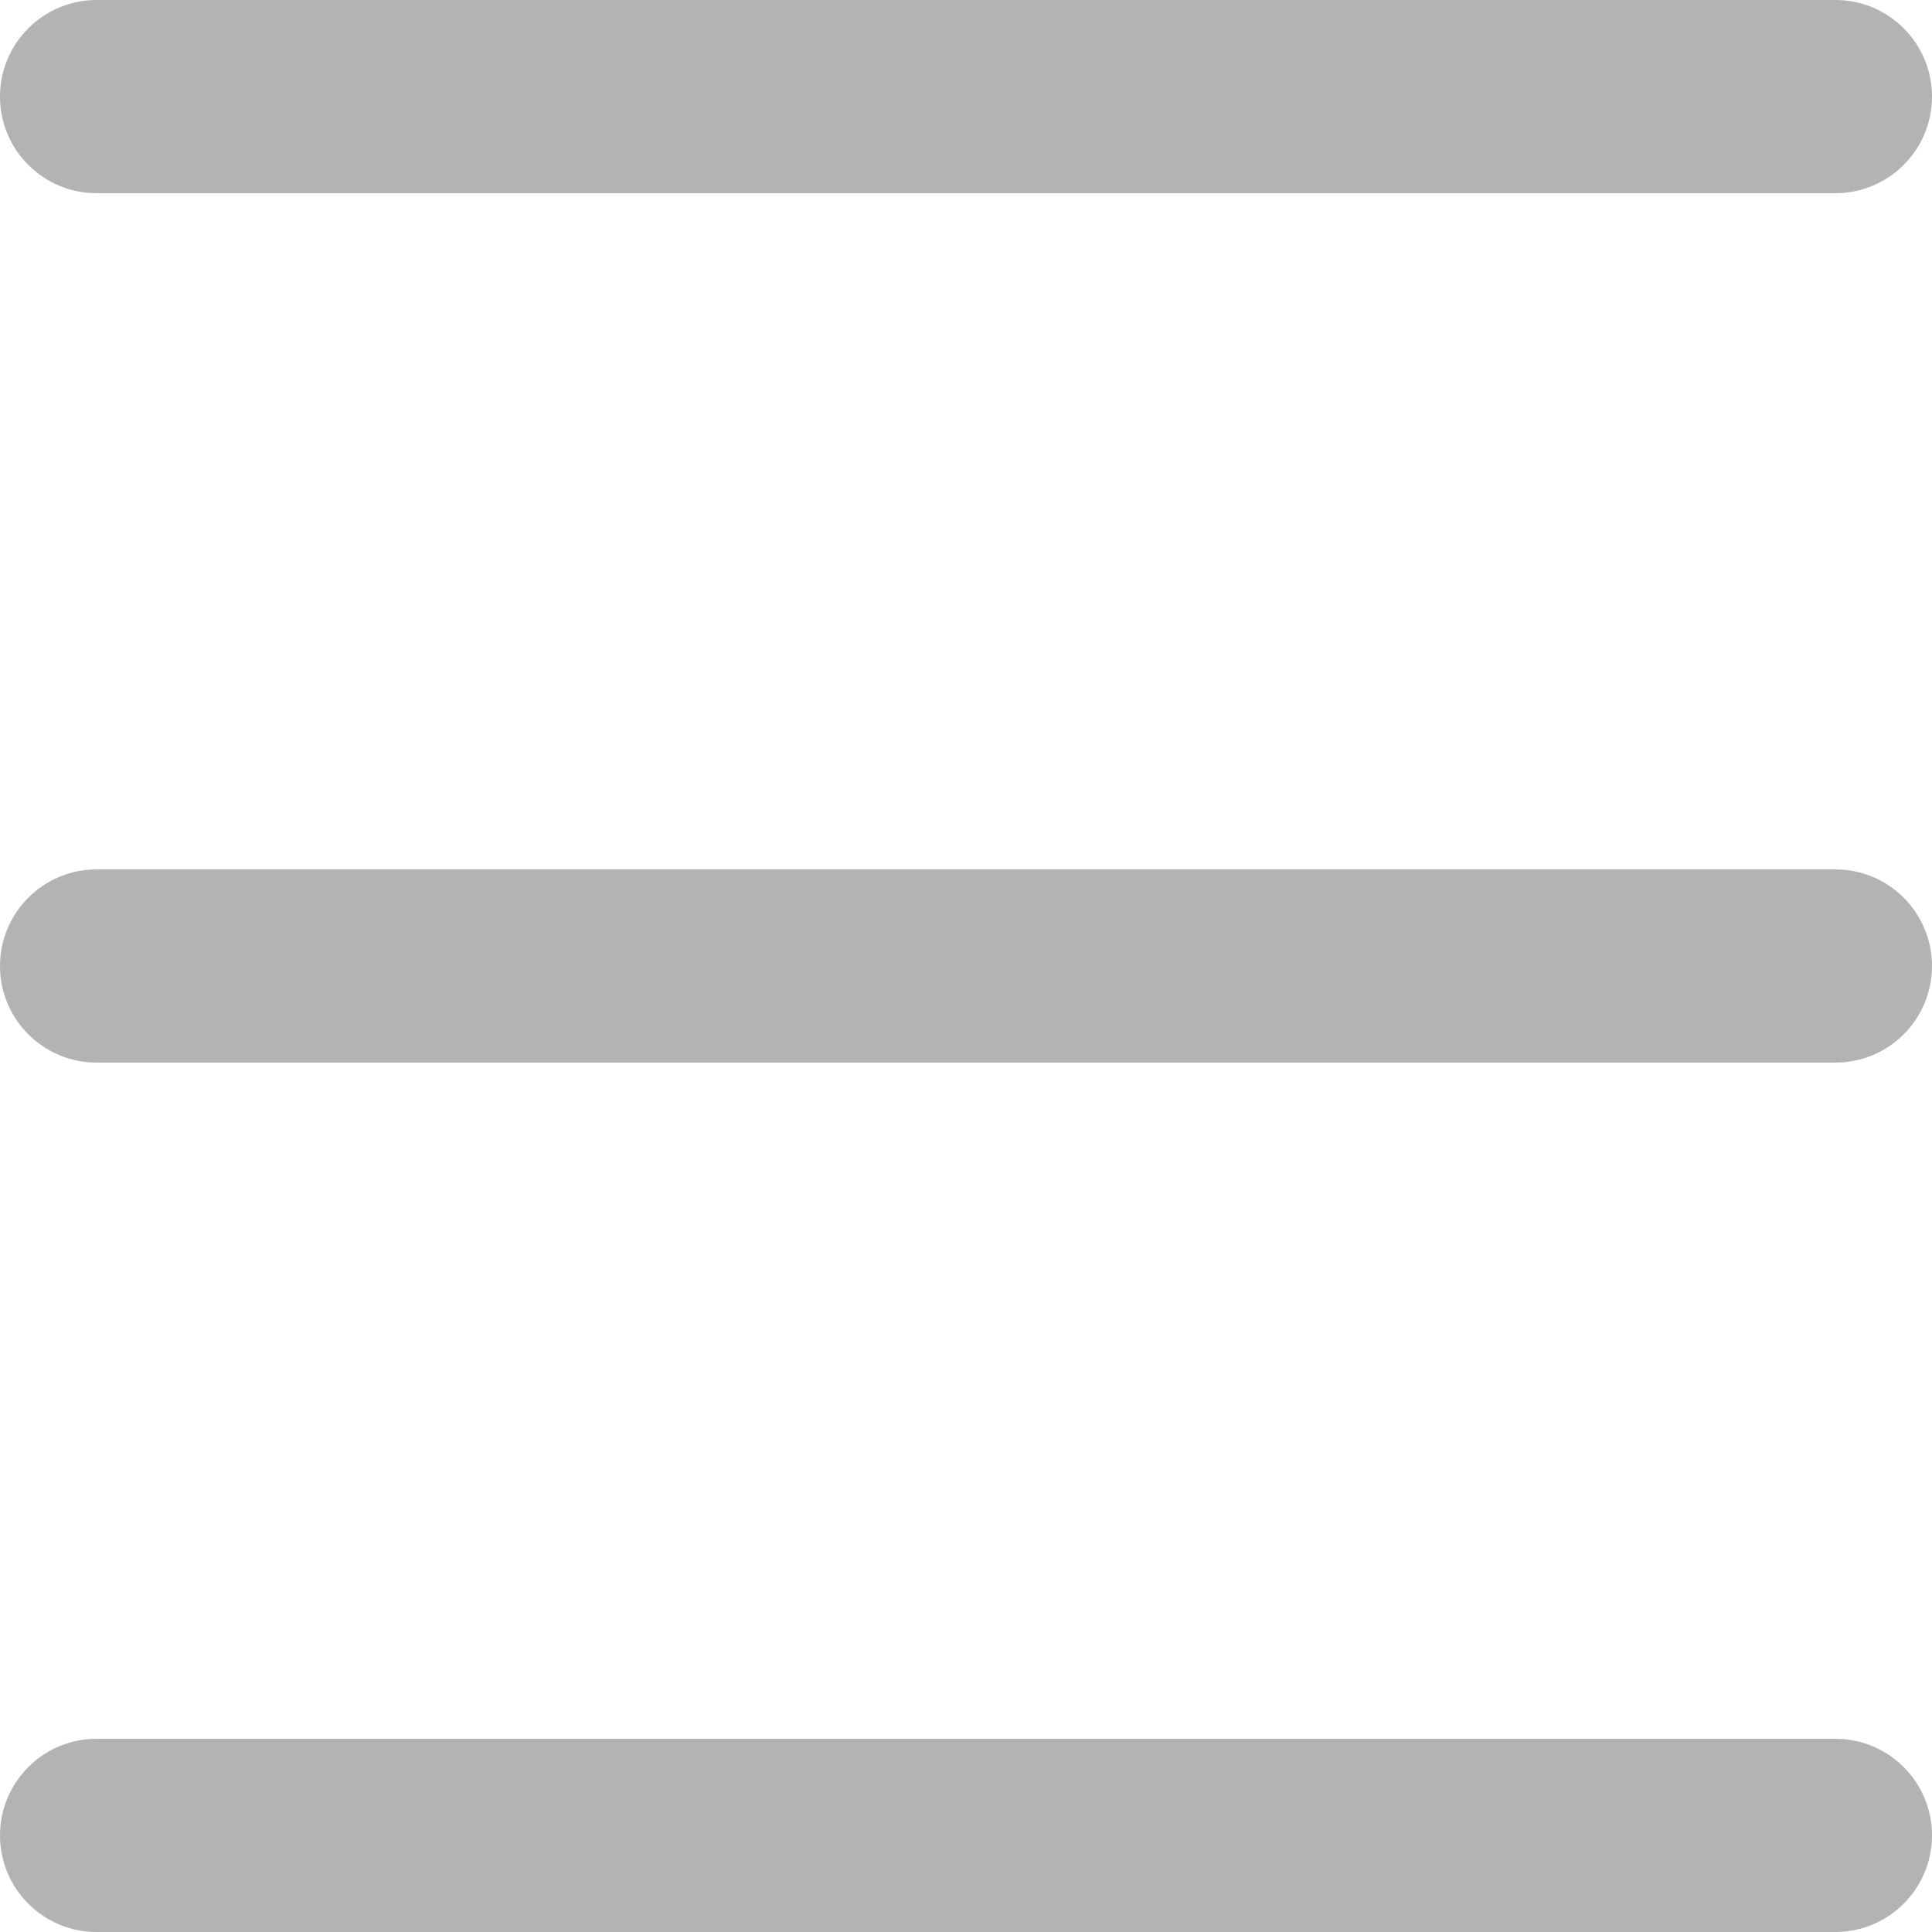
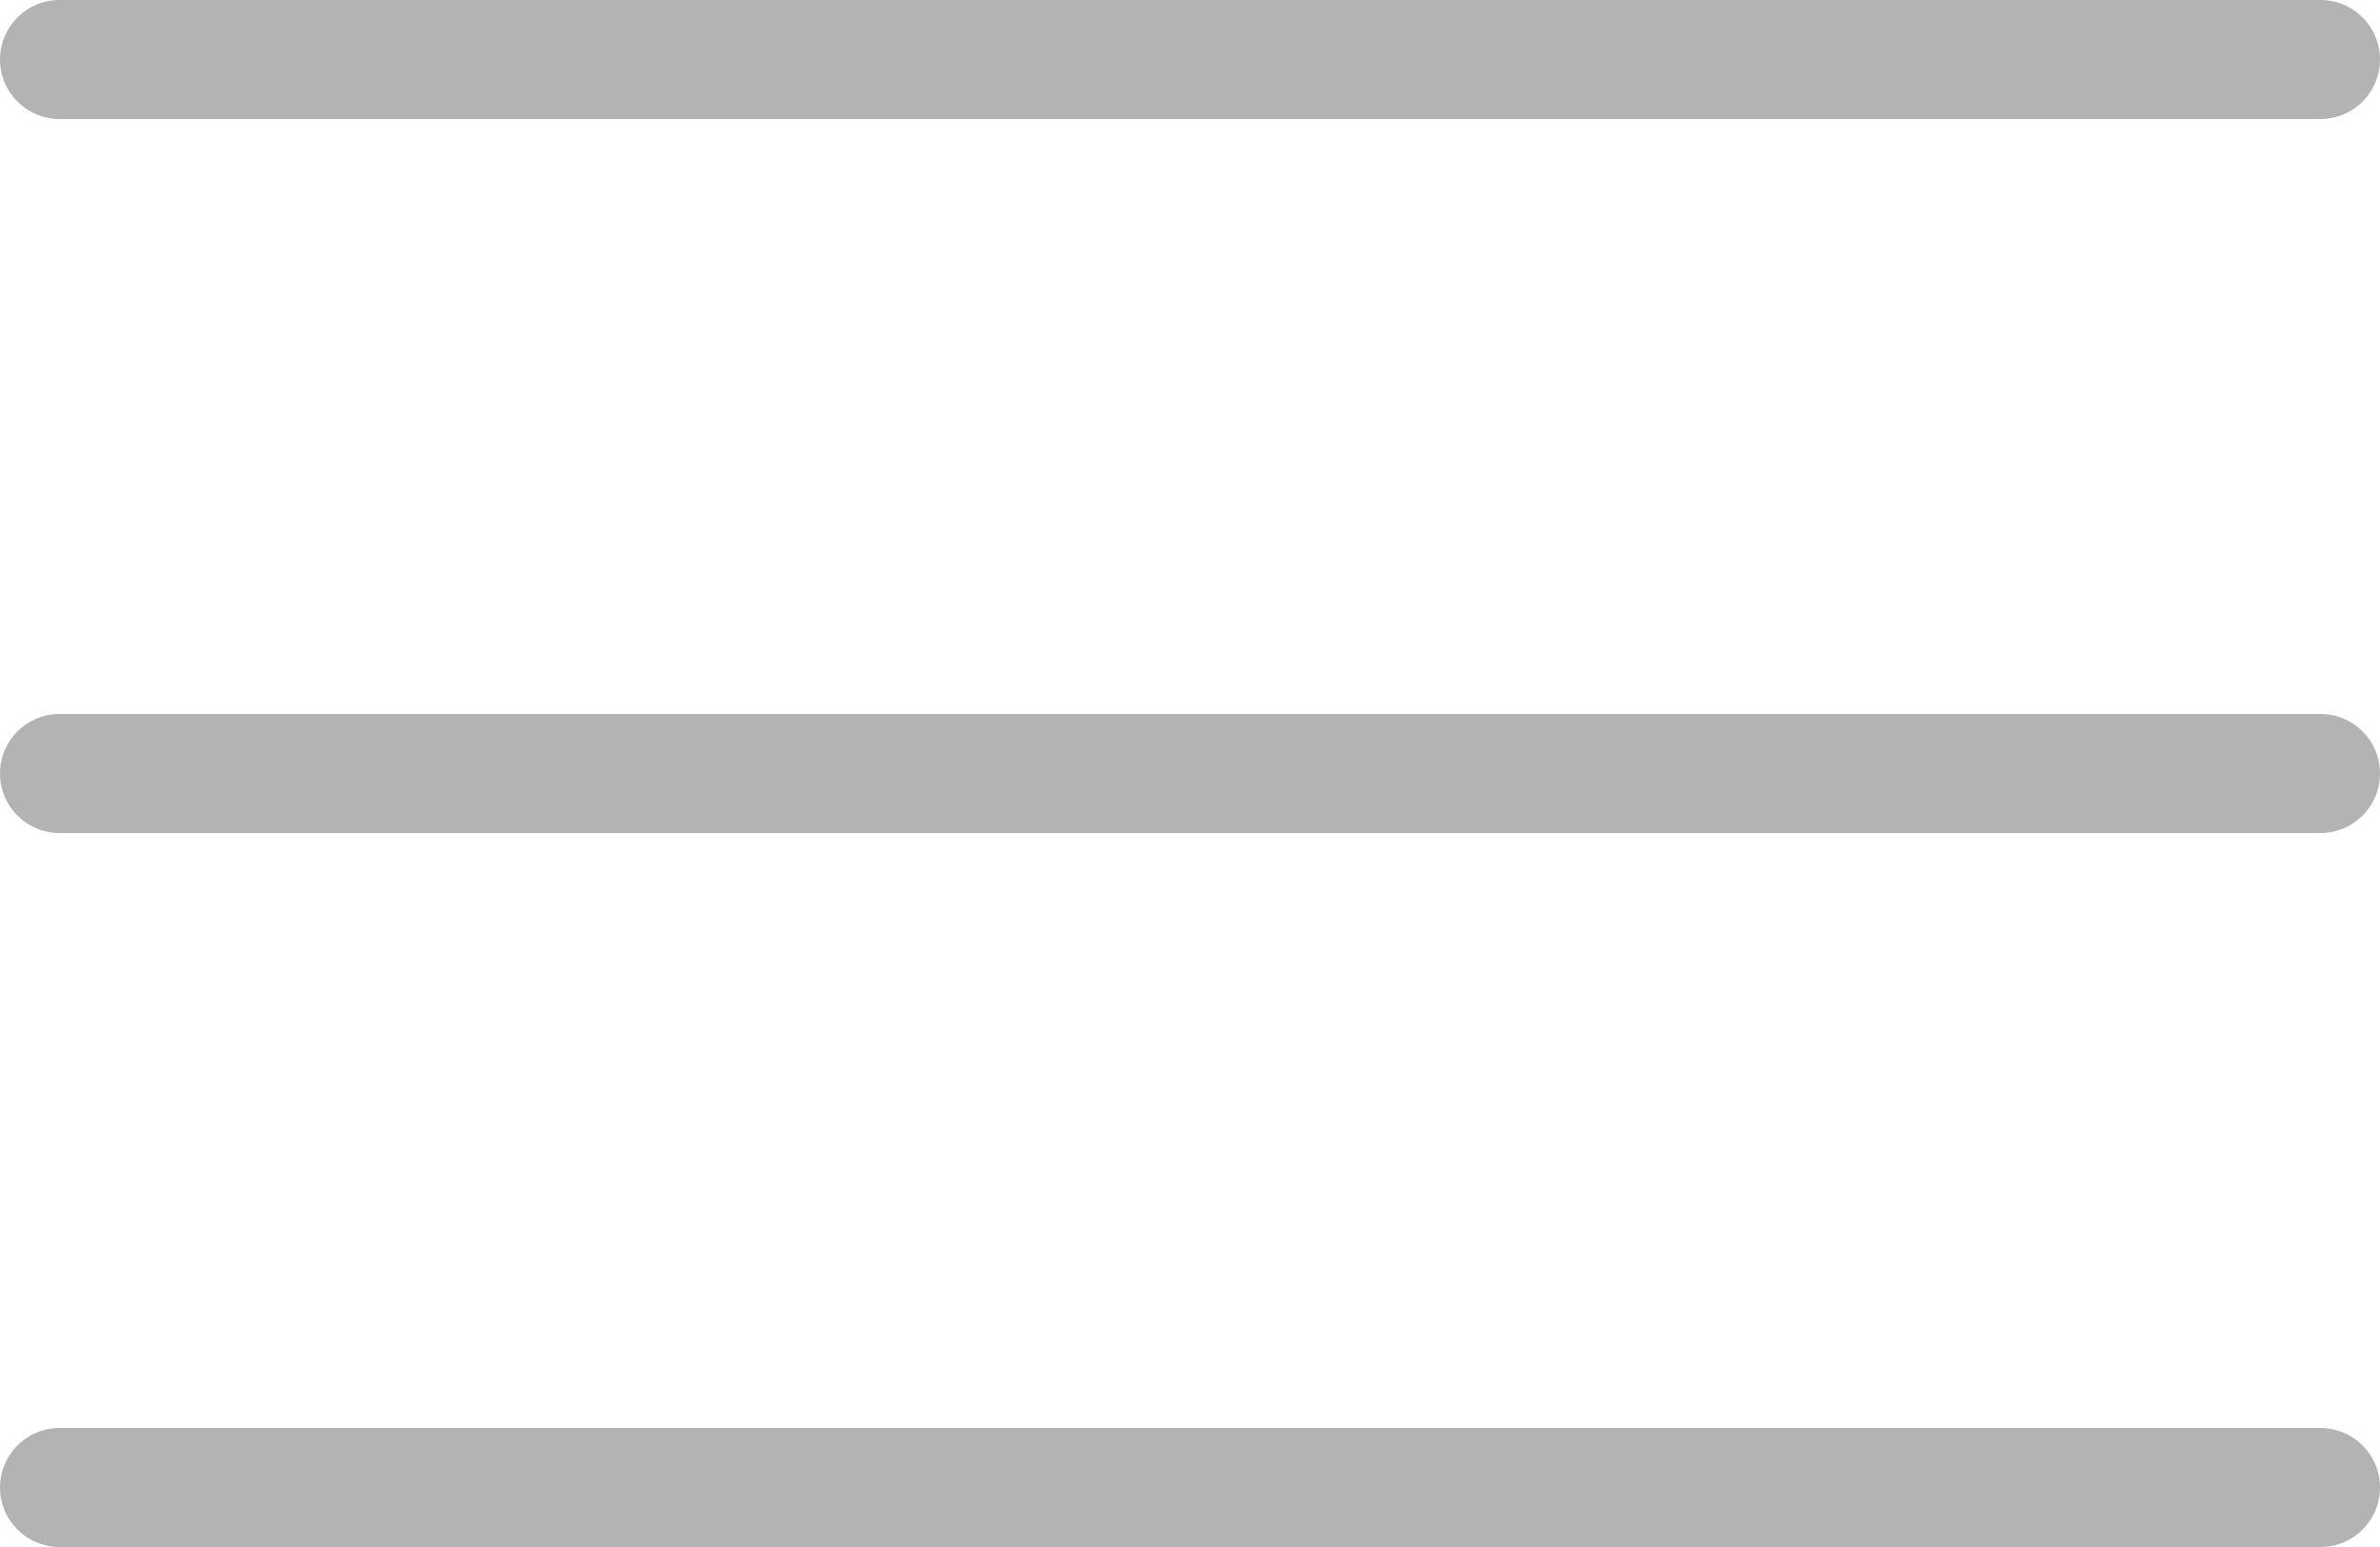
- <svg xmlns="http://www.w3.org/2000/svg" width="20" height="20" viewBox="0 0 20 20" fill="none">
-   <rect width="20" height="2" rx="1" fill="#B3B3B3" />
-   <rect y="18" width="20" height="2" rx="1" fill="#B3B3B3" />
-   <rect y="9" width="20" height="2" rx="1" fill="#B3B3B3" />
+ <svg xmlns="http://www.w3.org/2000/svg" width="20" height="13" viewBox="0 0 20 13" fill="none">
+   <rect width="20" height="1" rx="0.5" fill="#B3B3B3" />
+   <rect y="12" width="20" height="1" rx="0.5" fill="#B3B3B3" />
+   <rect y="6" width="20" height="1" rx="0.5" fill="#B3B3B3" />
</svg>
